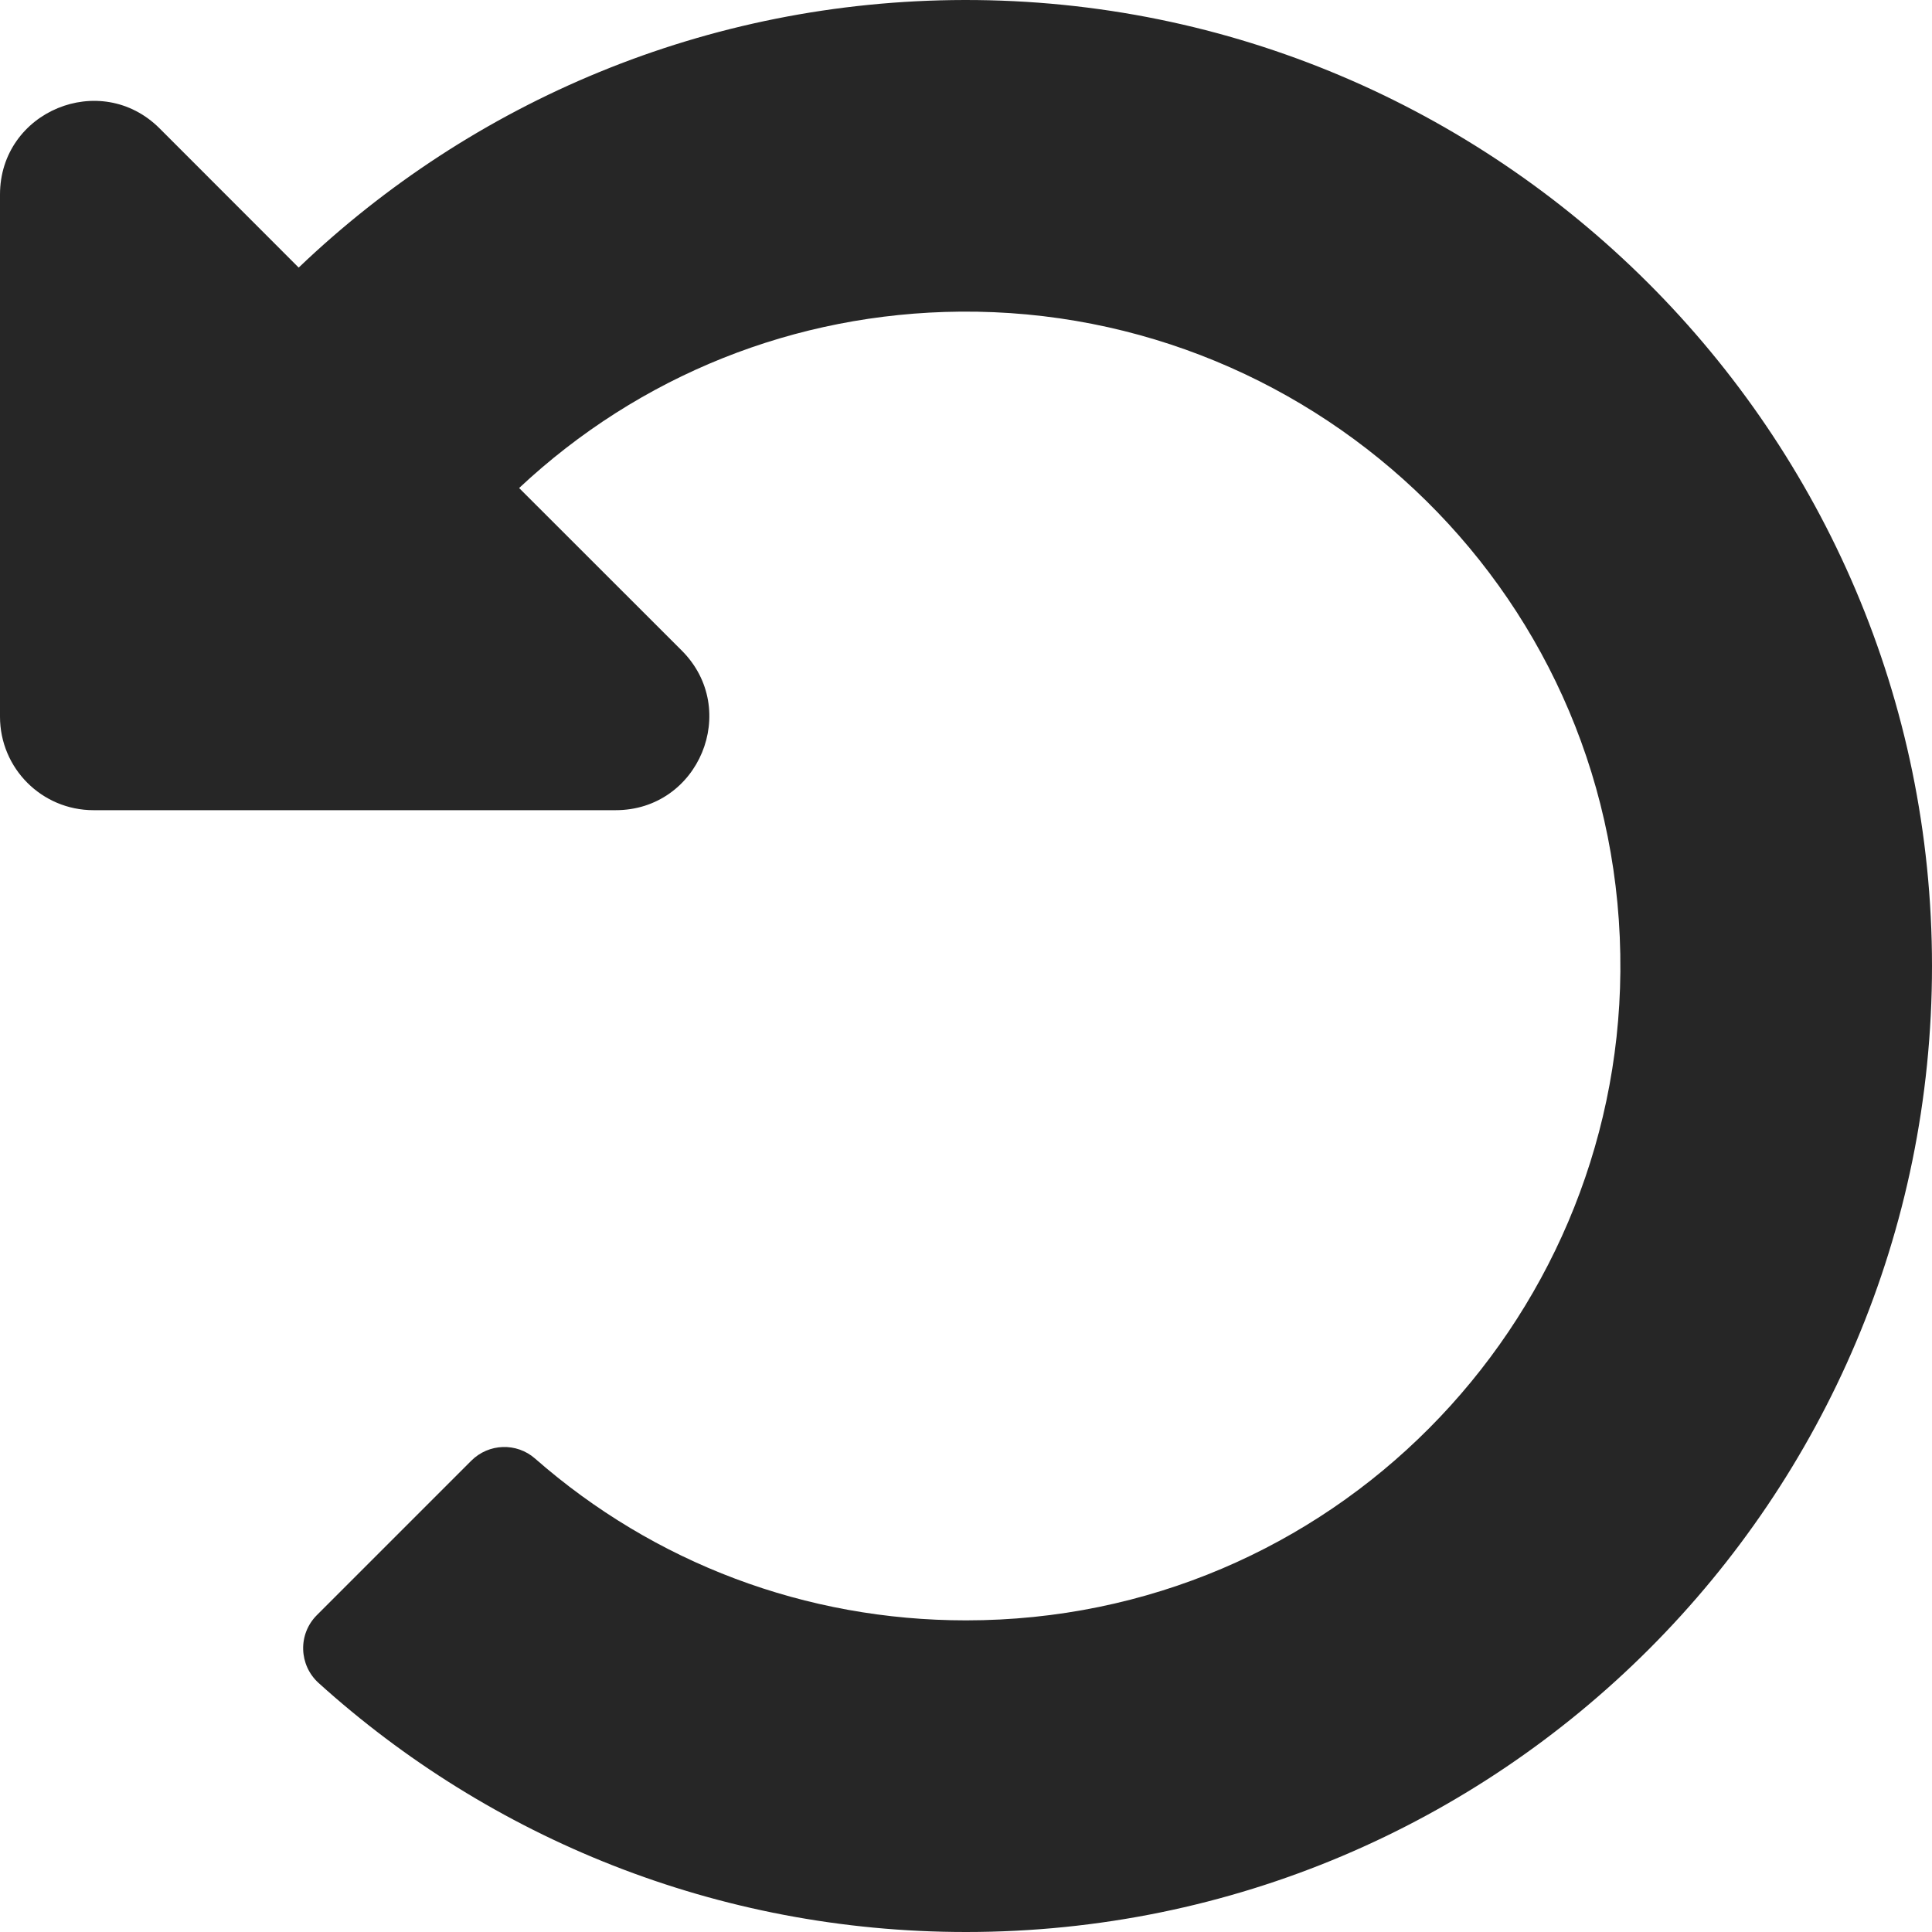
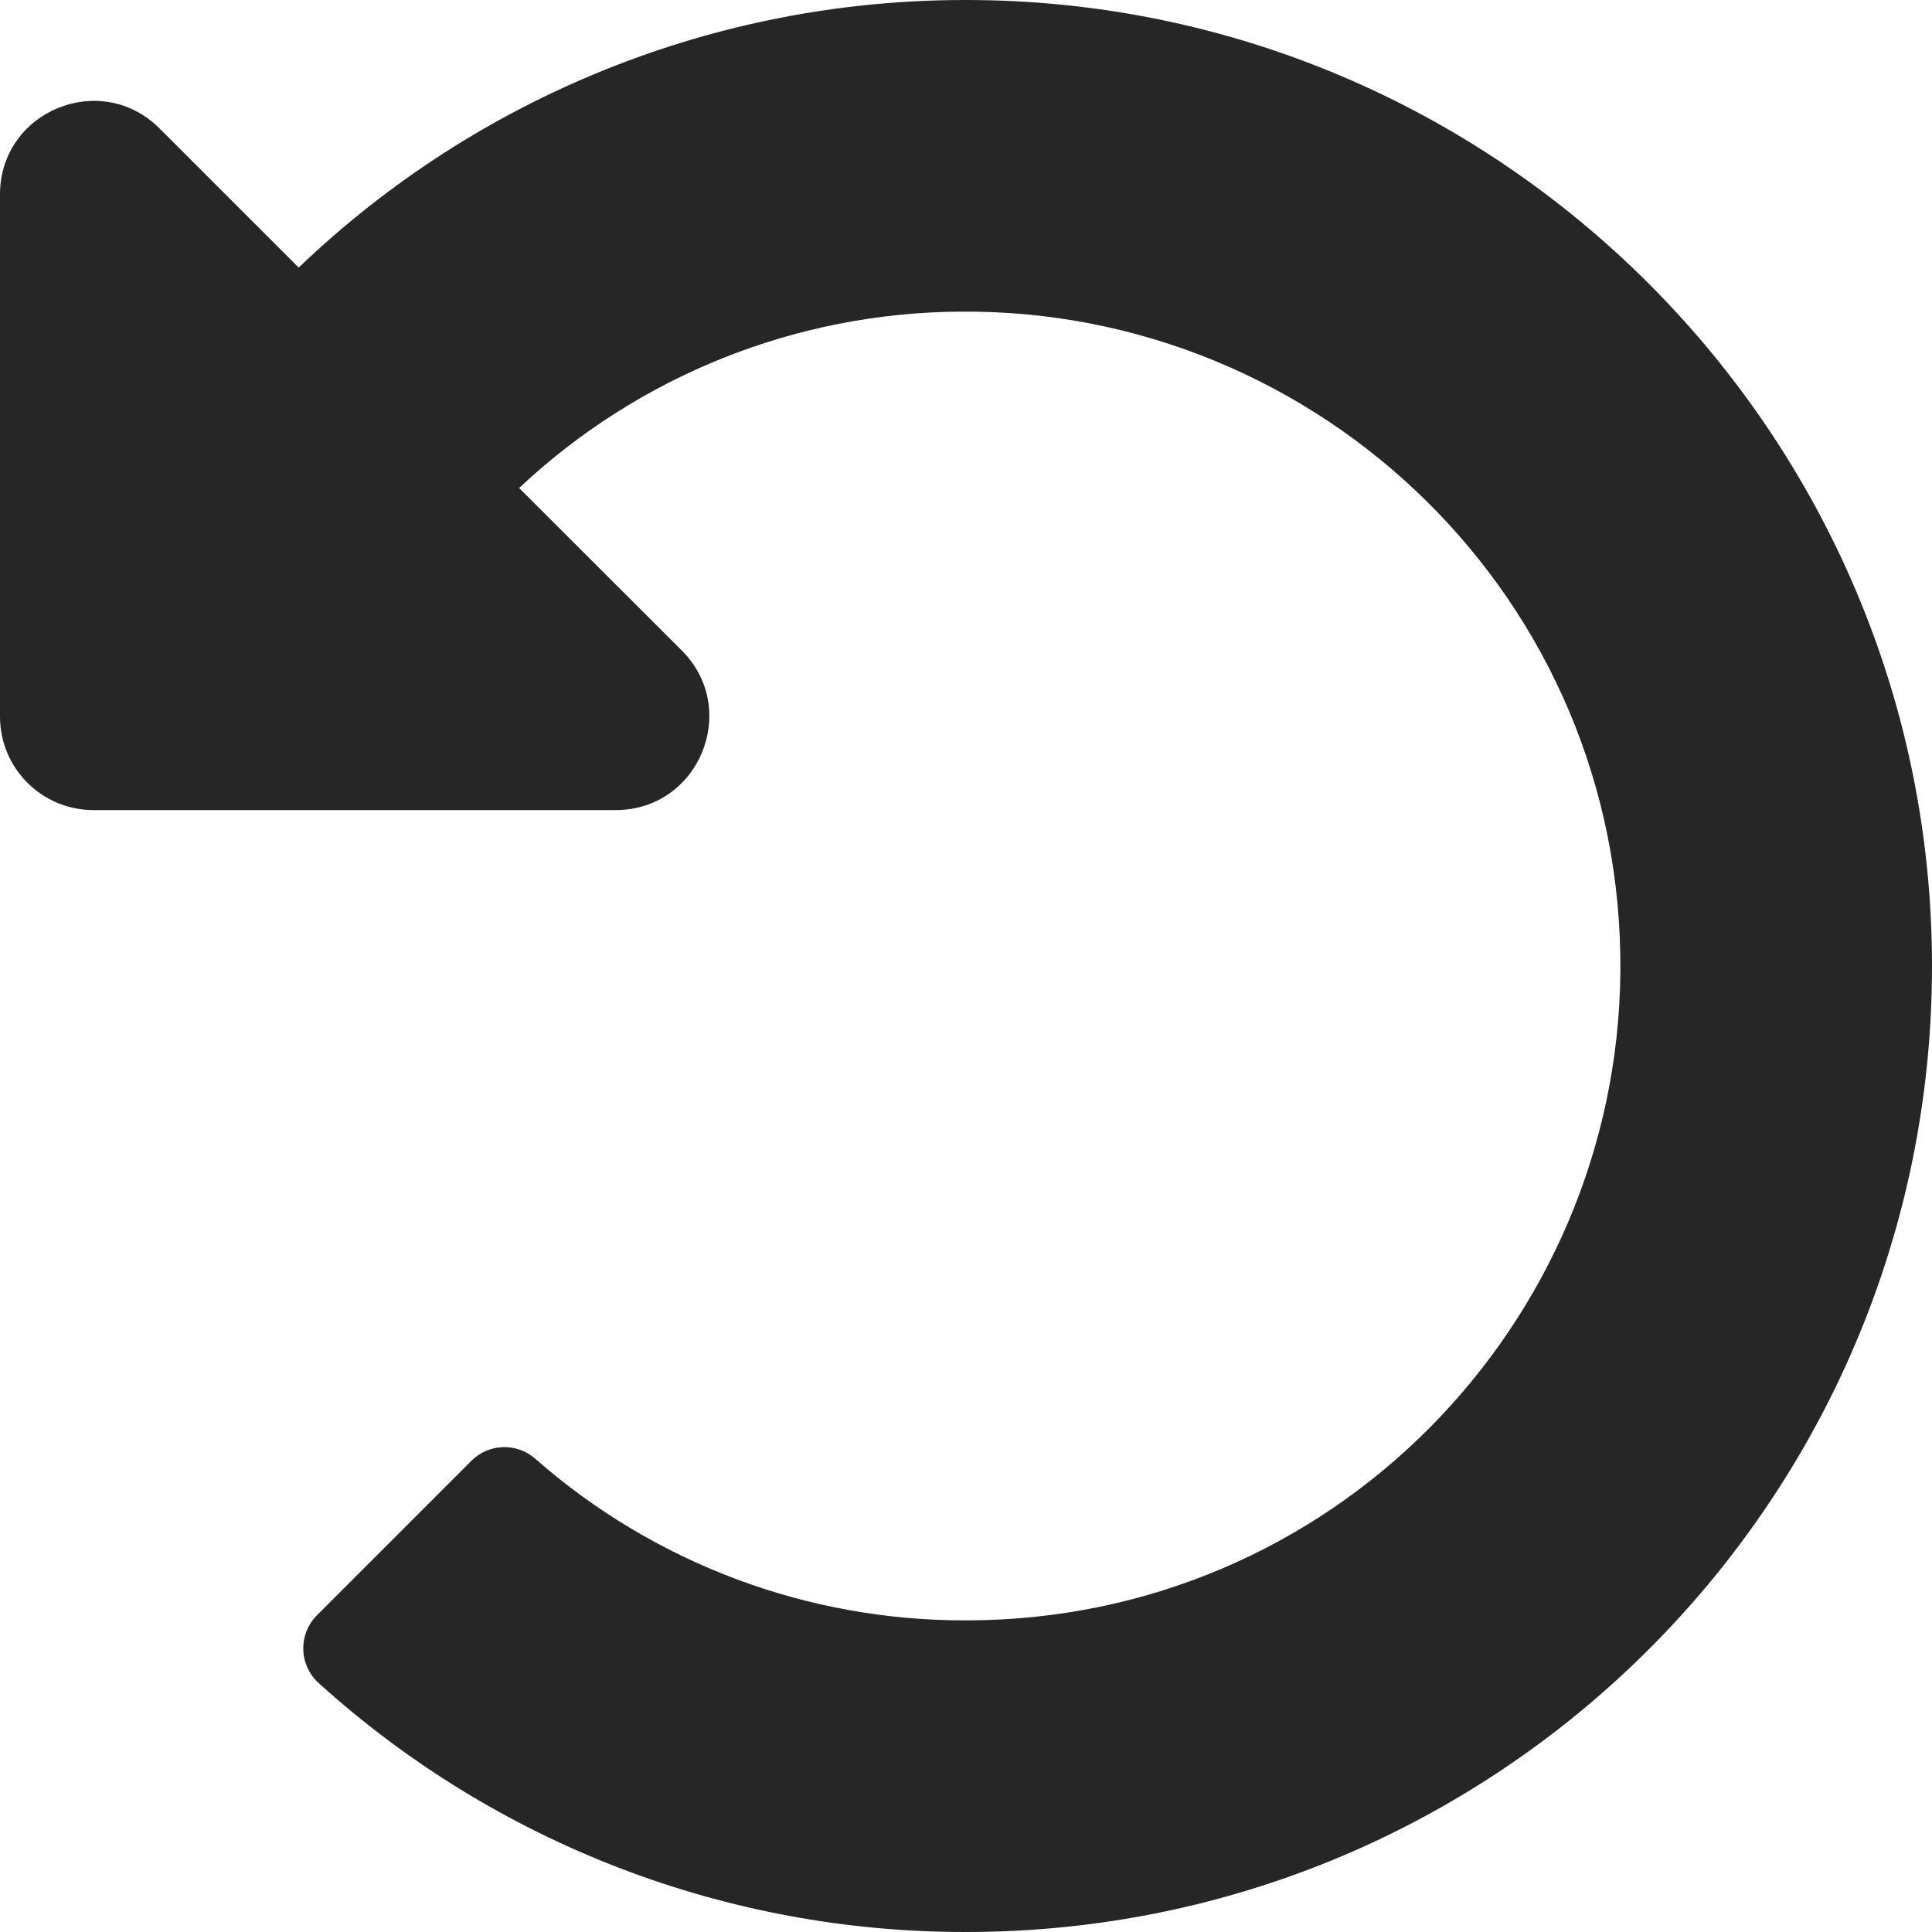
- <svg xmlns="http://www.w3.org/2000/svg" width="20" height="20" viewBox="0 0 20 20" fill="none">
-   <path d="M9.982 1.62584e-05C7.31 0.005 4.883 1.058 3.092 2.77L1.652 1.329C1.042 0.72 0 1.152 0 2.014V7.419C0 7.954 0.433 8.387 0.968 8.387H6.373C7.236 8.387 7.667 7.345 7.058 6.735L5.374 5.052C6.619 3.886 8.229 3.241 9.94 3.226C13.666 3.194 16.806 6.209 16.774 10.058C16.743 13.71 13.783 16.774 10 16.774C8.342 16.774 6.774 16.182 5.539 15.099C5.348 14.931 5.059 14.941 4.879 15.121L3.28 16.72C3.083 16.917 3.093 17.237 3.299 17.423C5.072 19.025 7.422 20 10 20C15.523 20 20 15.523 20 10C20 4.484 15.498 -0.01 9.982 1.62584e-05Z" fill="#262626" />
+ <svg xmlns="http://www.w3.org/2000/svg" width="20" height="20" fill="none">
+   <path d="M9.982 0a9.966 9.966 0 00-6.89 2.77l-1.44-1.44C1.042.72 0 1.151 0 2.013v5.405c0 .535.433.968.968.968h5.405c.863 0 1.294-1.042.685-1.652L5.374 5.052A6.725 6.725 0 019.94 3.226c3.726-.032 6.866 2.983 6.834 6.832-.03 3.652-2.991 6.716-6.774 6.716A6.724 6.724 0 015.54 15.1a.483.483 0 00-.66.022l-1.6 1.6a.485.485 0 00.02.702A9.964 9.964 0 0010 20c5.523 0 10-4.477 10-10C20 4.484 15.498-.01 9.982 0z" fill="#262626" />
</svg>
